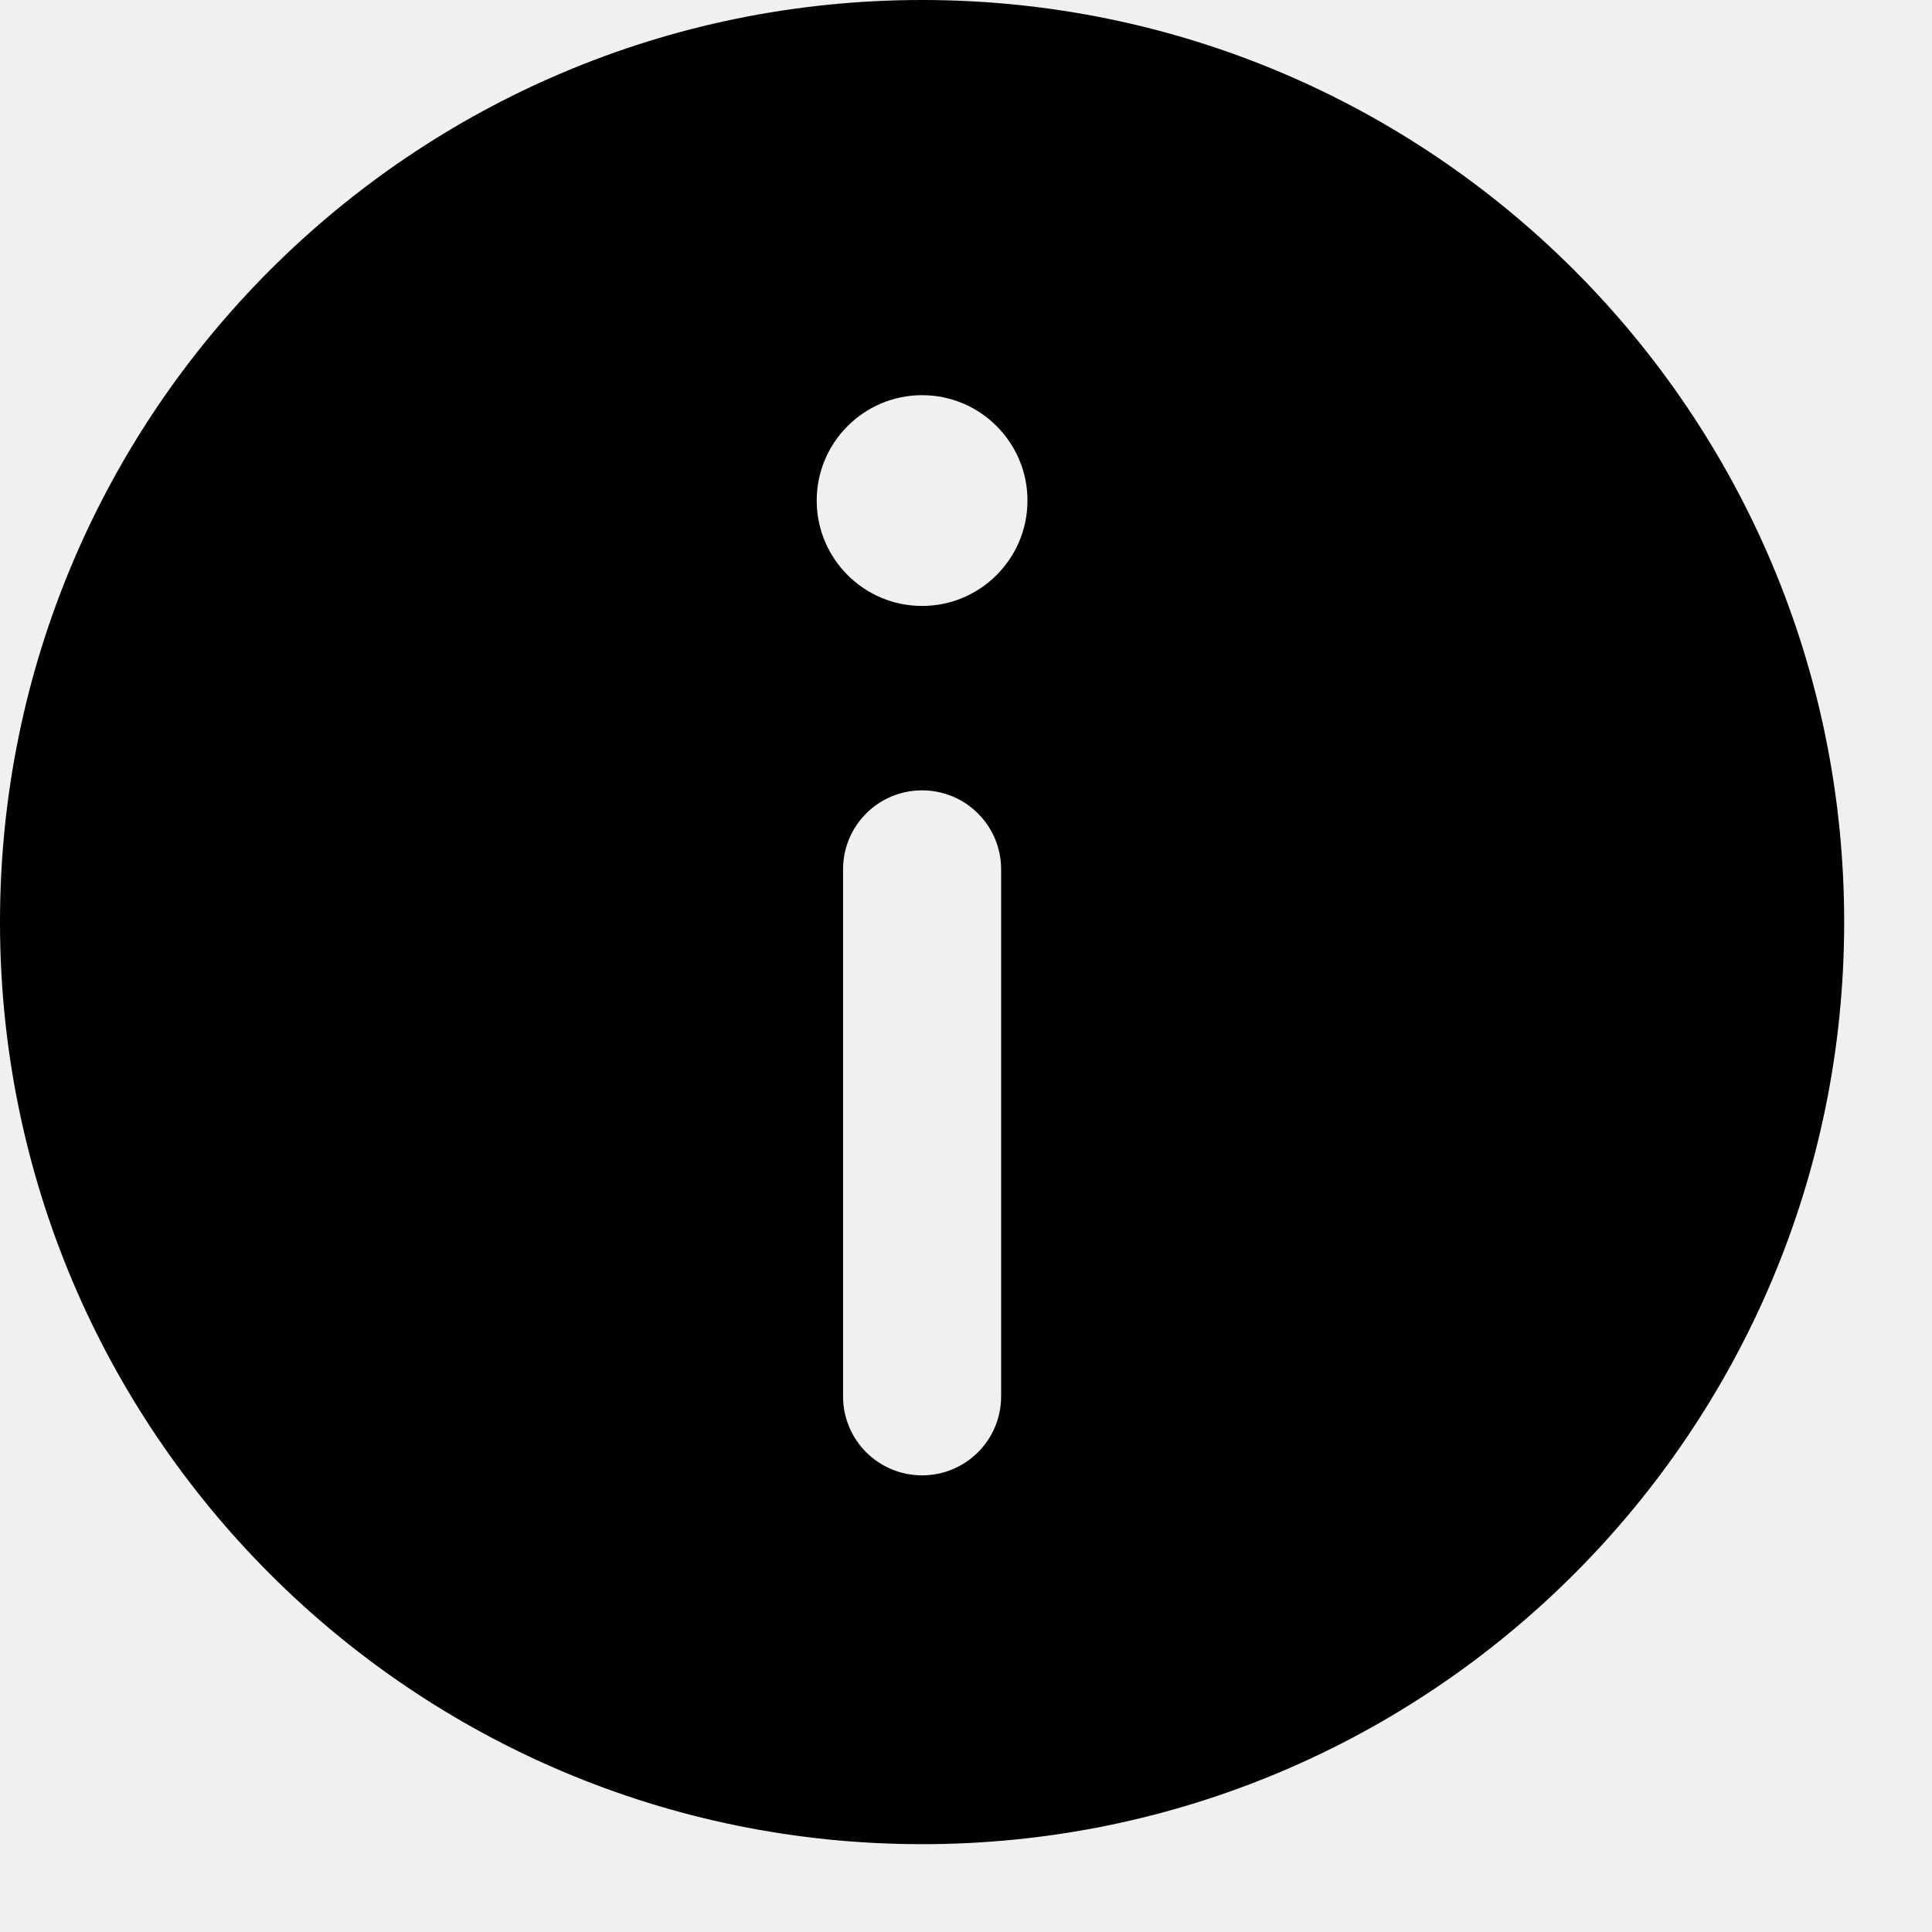
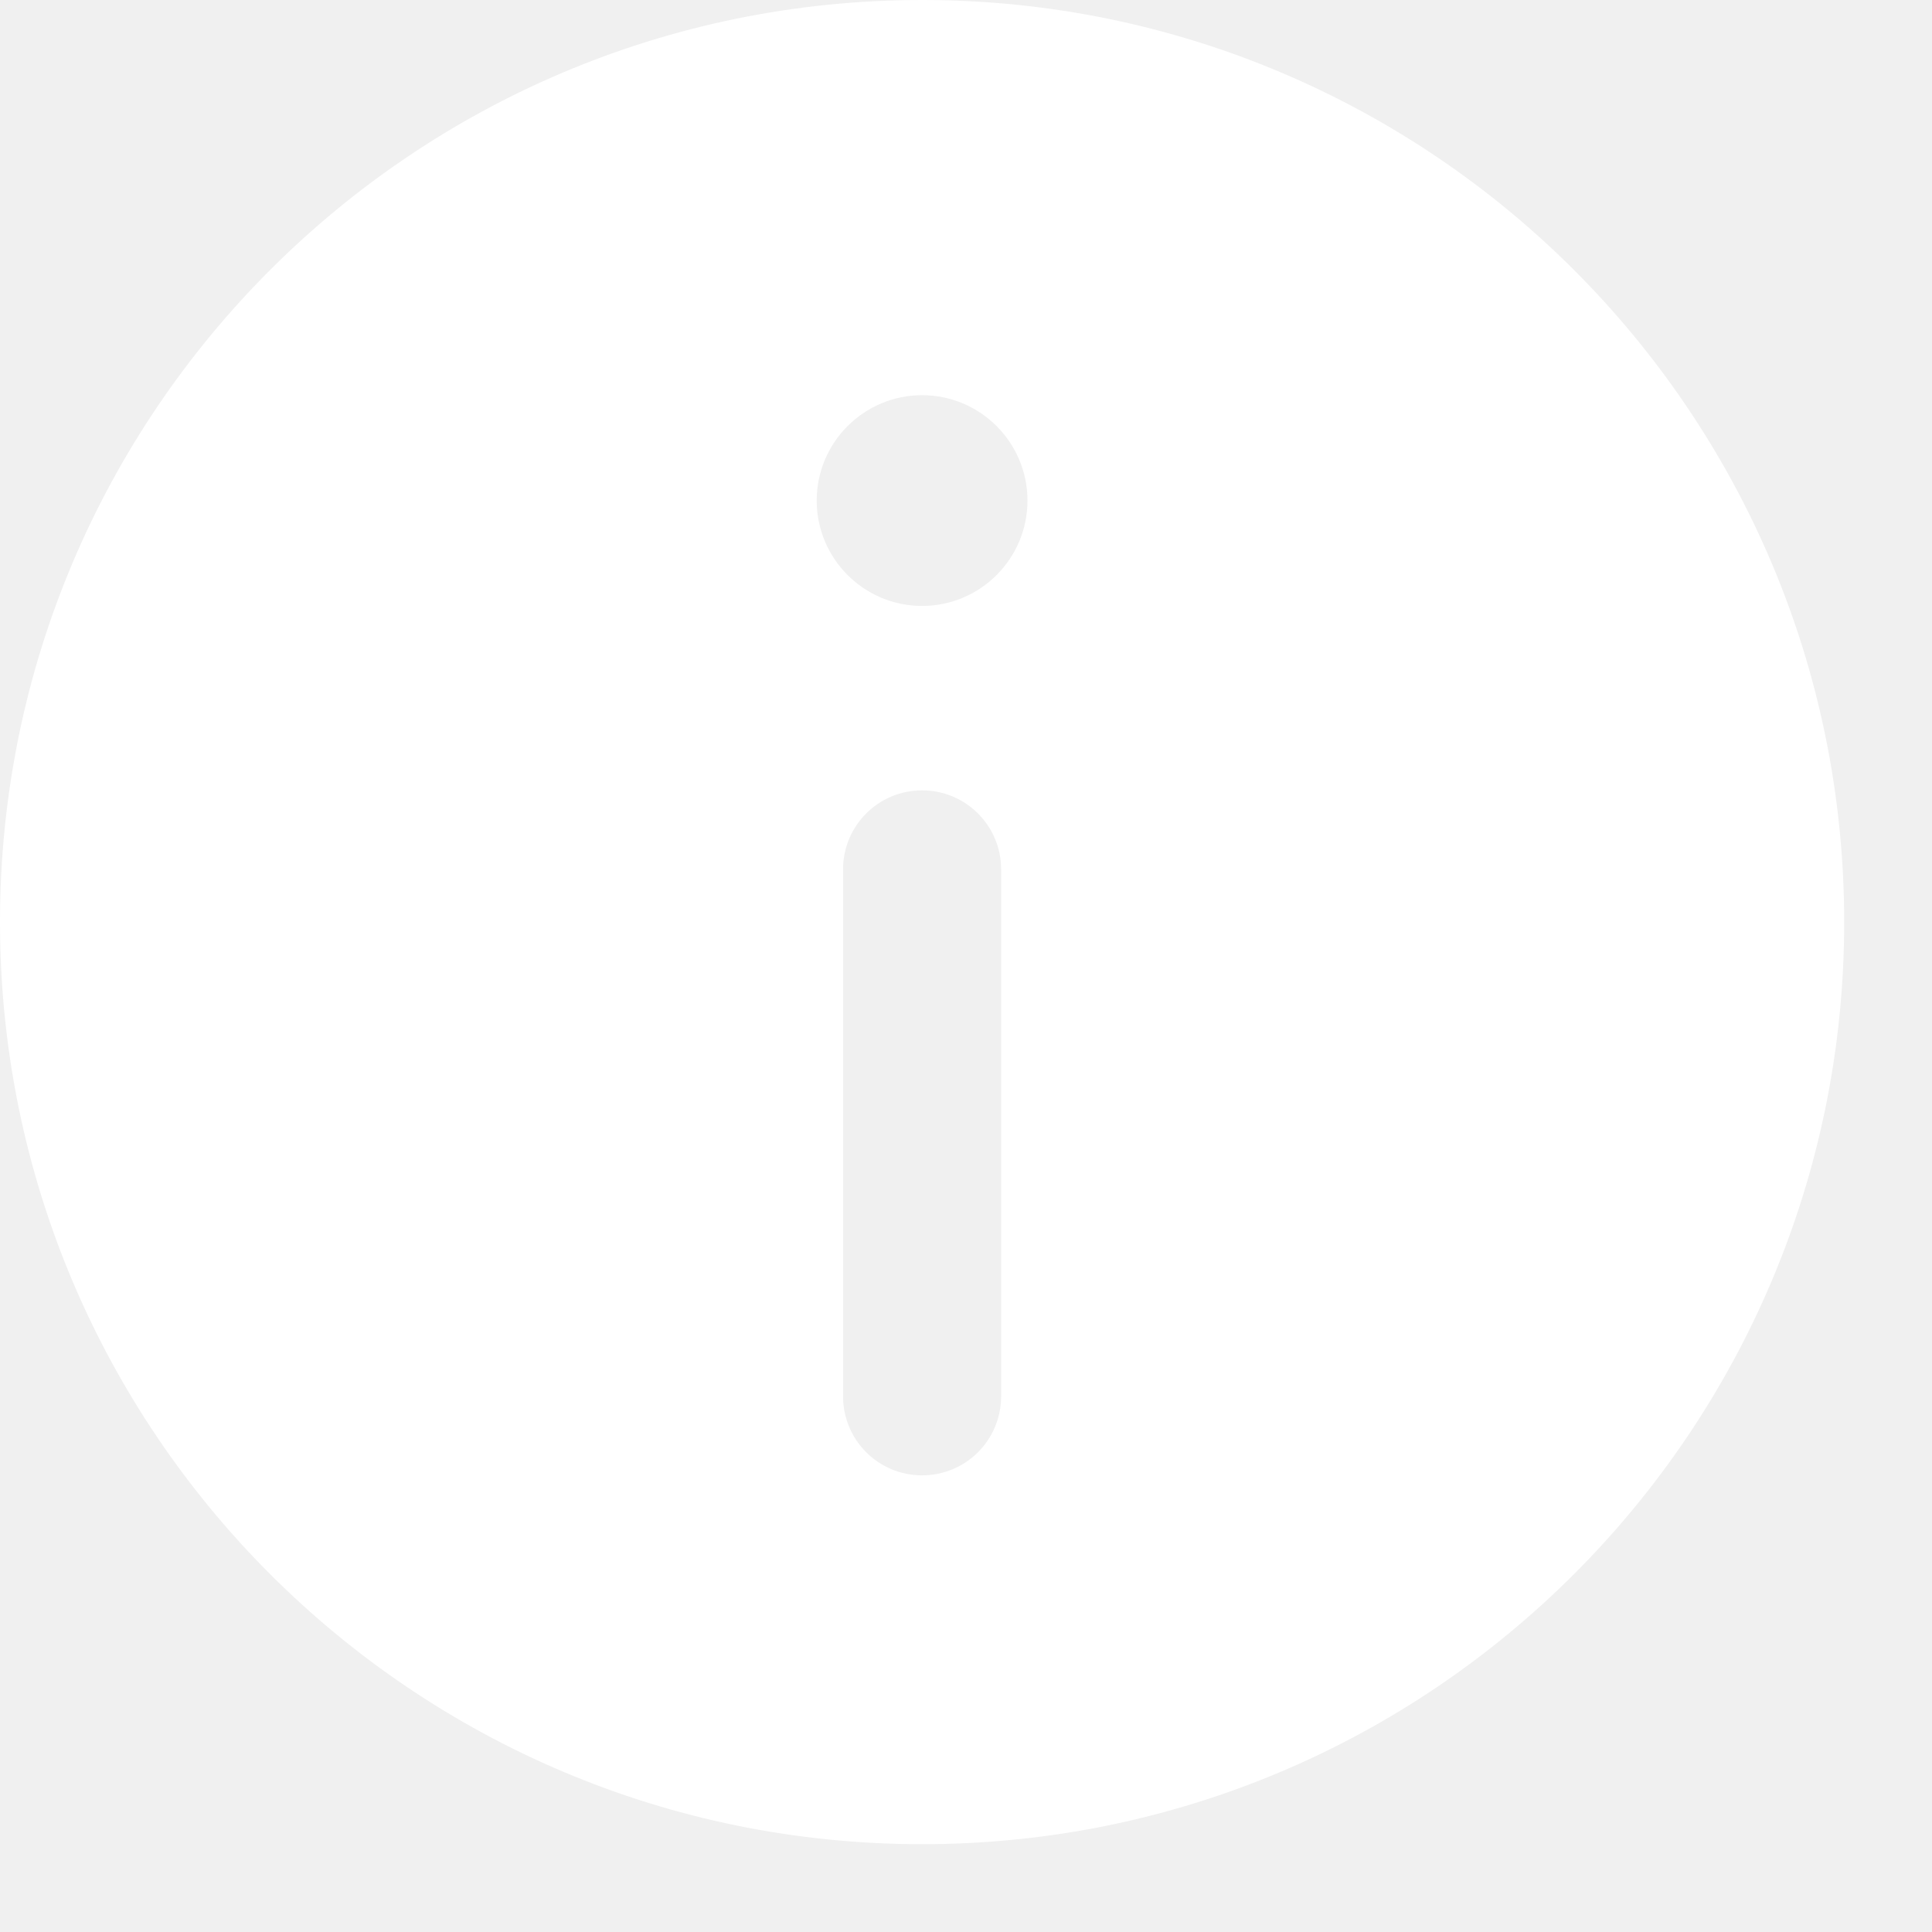
<svg xmlns="http://www.w3.org/2000/svg" width="11" height="11" viewBox="0 0 11 11" fill="none">
-   <path fill-rule="evenodd" clip-rule="evenodd" d="M0 5.25C0 2.35 2.35 0 5.25 0C8.149 0 10.5 2.35 10.5 5.25C10.5 8.149 8.149 10.5 5.25 10.5C2.35 10.5 0 8.149 0 5.25ZM5.85 2.85C5.85 3.181 5.581 3.45 5.25 3.45C4.919 3.45 4.65 3.181 4.65 2.85C4.65 2.519 4.919 2.25 5.25 2.25C5.581 2.25 5.85 2.519 5.85 2.85ZM5.25 4.5C5.499 4.5 5.7 4.701 5.7 4.95V7.95C5.7 8.199 5.499 8.4 5.25 8.4C5.001 8.4 4.8 8.199 4.8 7.95V4.95C4.8 4.701 5.001 4.5 5.25 4.5Z" fill="black" />
+   <path fill-rule="evenodd" clip-rule="evenodd" d="M0 5.25C0 2.35 2.35 0 5.25 0C8.149 0 10.5 2.35 10.5 5.25C10.5 8.149 8.149 10.5 5.25 10.5C2.35 10.5 0 8.149 0 5.25ZM5.85 2.85C5.85 3.181 5.581 3.45 5.25 3.45C4.919 3.45 4.65 3.181 4.65 2.85C4.65 2.519 4.919 2.25 5.25 2.25C5.581 2.25 5.85 2.519 5.85 2.85ZM5.25 4.5C5.499 4.5 5.7 4.701 5.7 4.95V7.95C5.7 8.199 5.499 8.4 5.25 8.4C5.001 8.4 4.8 8.199 4.8 7.95V4.95C4.8 4.701 5.001 4.5 5.25 4.5Z" fill="#fff" />
</svg>
